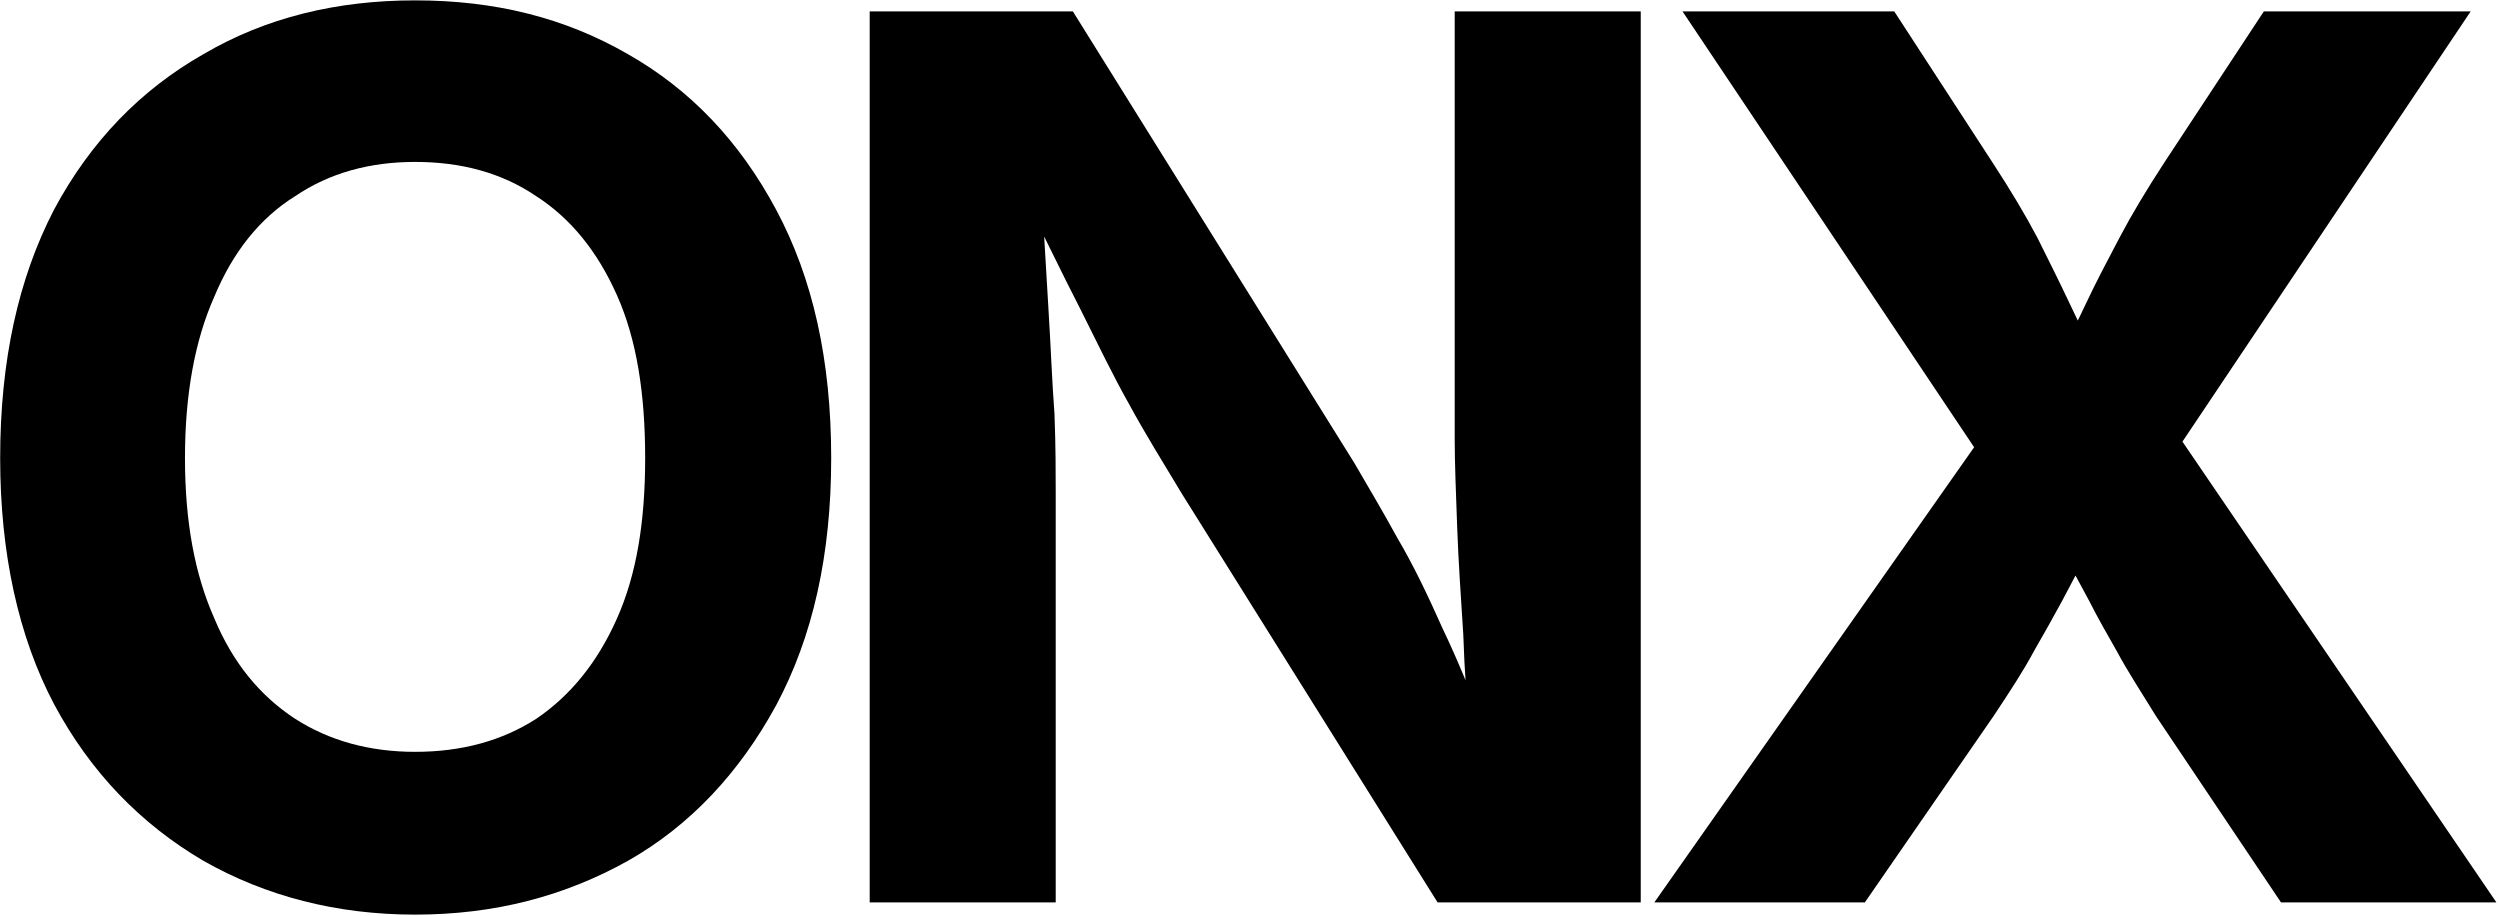
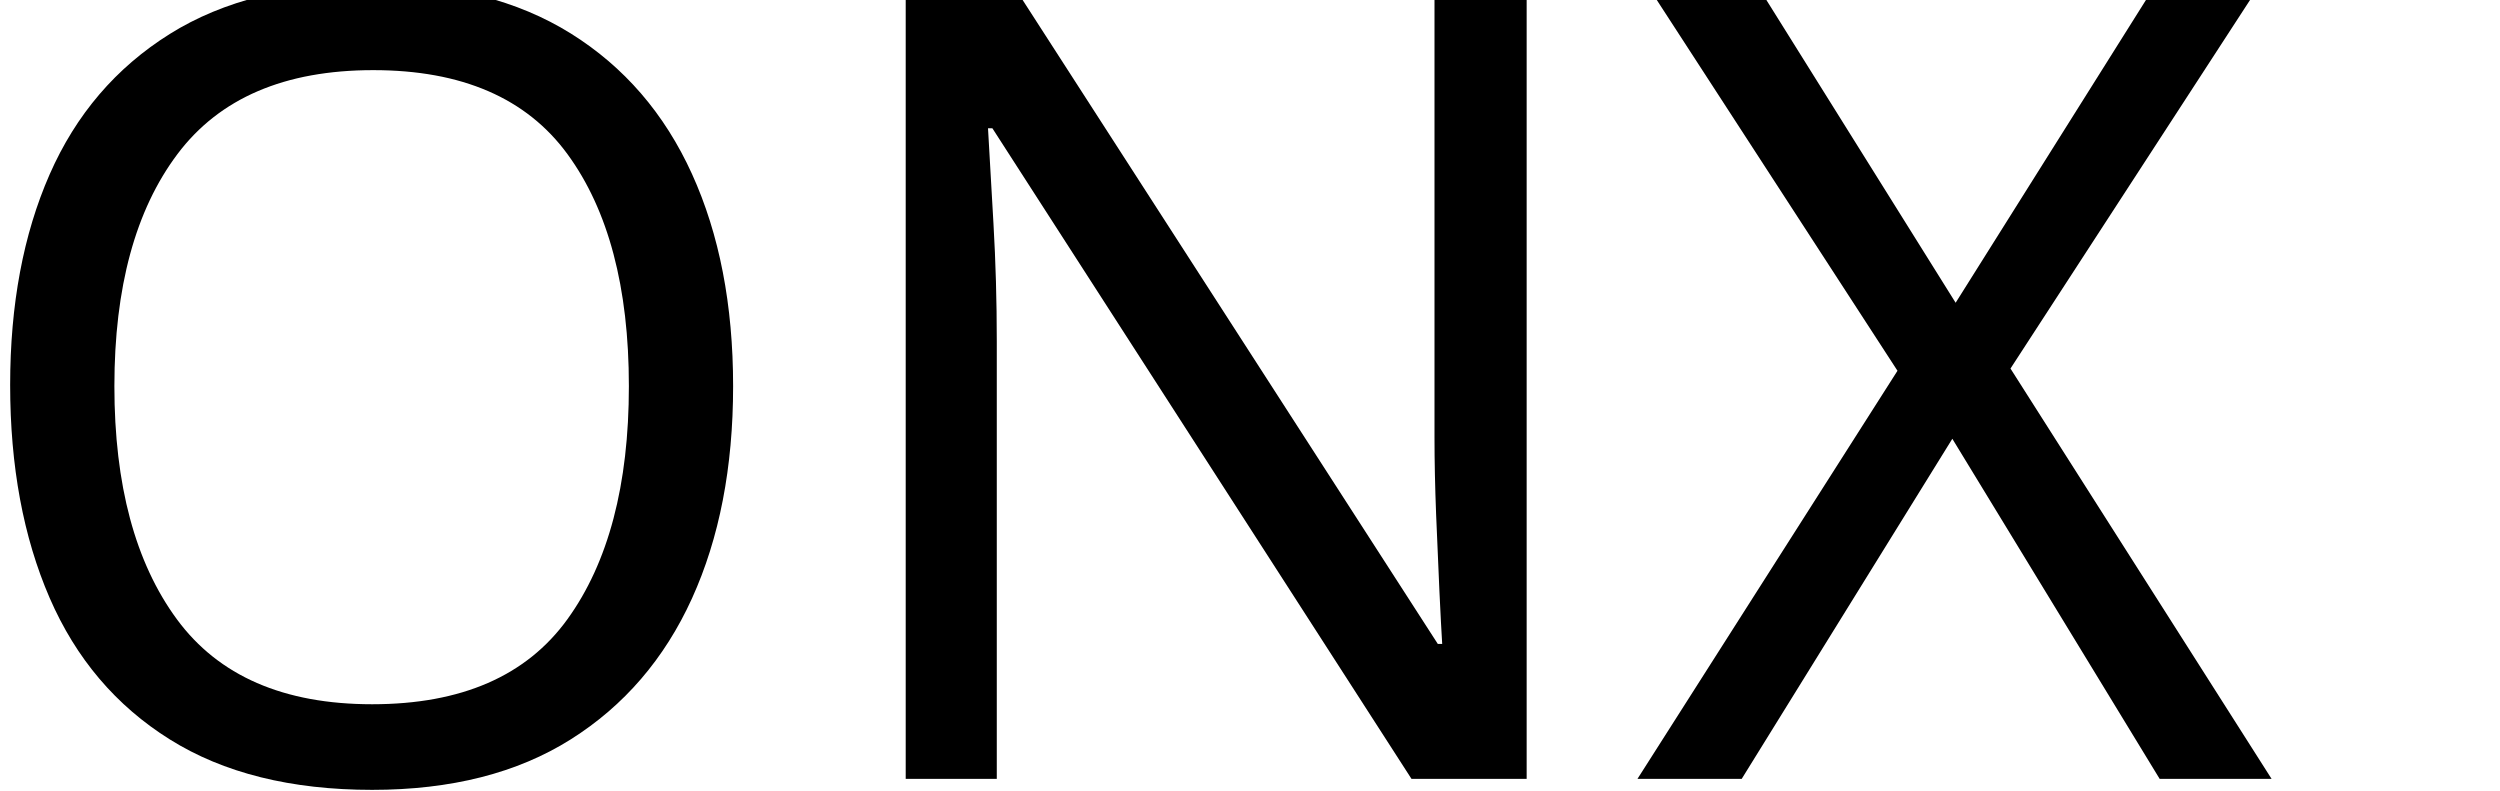
- <svg xmlns="http://www.w3.org/2000/svg" width="100%" height="100%" viewBox="0 0 519 190" version="1.1" xml:space="preserve" style="fill-rule:evenodd;clip-rule:evenodd;stroke-linejoin:round;stroke-miterlimit:2;">
-   <g transform="matrix(1,0,0,1,-938.652,-1393.72)">
-     <g transform="matrix(1,0,0,1,688.388,1441)">
-       <g transform="matrix(254.08,0,0,254.08,238.612,140.054)">
-         <path d="M0.385,0.01C0.321,0.01 0.263,-0.005 0.212,-0.034C0.161,-0.064 0.12,-0.106 0.09,-0.162C0.061,-0.217 0.046,-0.285 0.046,-0.363C0.046,-0.443 0.061,-0.51 0.09,-0.566C0.12,-0.622 0.161,-0.664 0.212,-0.693C0.263,-0.723 0.321,-0.737 0.385,-0.737C0.45,-0.737 0.507,-0.723 0.559,-0.693C0.61,-0.664 0.65,-0.622 0.68,-0.566C0.71,-0.51 0.725,-0.443 0.725,-0.363C0.725,-0.284 0.71,-0.217 0.68,-0.161C0.65,-0.106 0.61,-0.063 0.559,-0.034C0.507,-0.005 0.45,0.01 0.385,0.01ZM0.385,-0.123C0.423,-0.123 0.456,-0.132 0.484,-0.15C0.512,-0.169 0.534,-0.196 0.55,-0.232C0.566,-0.268 0.573,-0.311 0.573,-0.363C0.573,-0.416 0.566,-0.46 0.55,-0.496C0.534,-0.532 0.512,-0.559 0.484,-0.577C0.456,-0.596 0.423,-0.605 0.385,-0.605C0.348,-0.605 0.315,-0.596 0.287,-0.577C0.258,-0.559 0.236,-0.531 0.221,-0.495C0.205,-0.459 0.197,-0.415 0.197,-0.363C0.197,-0.311 0.205,-0.268 0.221,-0.232C0.236,-0.196 0.258,-0.169 0.287,-0.15C0.315,-0.132 0.348,-0.123 0.385,-0.123Z" style="fill-rule:nonzero;" />
-       </g>
-       <g transform="matrix(254.08,0,0,254.08,414.042,140.054)">
-         <path d="M0.066,-0L0.066,-0.728L0.232,-0.728L0.462,-0.359C0.473,-0.34 0.485,-0.32 0.497,-0.298C0.51,-0.276 0.522,-0.251 0.534,-0.224C0.547,-0.197 0.559,-0.167 0.572,-0.133L0.557,-0.133C0.554,-0.16 0.552,-0.189 0.551,-0.219C0.549,-0.25 0.547,-0.279 0.546,-0.307C0.545,-0.335 0.544,-0.359 0.544,-0.378L0.544,-0.728L0.696,-0.728L0.696,-0L0.53,-0L0.321,-0.334C0.306,-0.359 0.291,-0.383 0.278,-0.407C0.265,-0.43 0.252,-0.457 0.238,-0.485C0.223,-0.514 0.207,-0.548 0.187,-0.587L0.206,-0.587C0.208,-0.552 0.21,-0.519 0.212,-0.486C0.214,-0.454 0.215,-0.425 0.217,-0.399C0.218,-0.372 0.218,-0.351 0.218,-0.334L0.218,-0L0.066,-0Z" style="fill-rule:nonzero;" />
-       </g>
-       <g transform="matrix(254.08,0,0,254.08,587.355,140.054)">
-         <path d="M0.025,-0L0.325,-0.427L0.325,-0.314L0.048,-0.728L0.221,-0.728L0.301,-0.605C0.316,-0.582 0.328,-0.562 0.338,-0.543C0.347,-0.525 0.356,-0.507 0.364,-0.49C0.372,-0.473 0.381,-0.455 0.39,-0.437L0.351,-0.437C0.361,-0.455 0.37,-0.473 0.378,-0.49C0.386,-0.507 0.395,-0.524 0.405,-0.543C0.415,-0.562 0.427,-0.582 0.442,-0.605L0.523,-0.728L0.692,-0.728L0.42,-0.322L0.42,-0.43L0.713,-0L0.537,-0L0.435,-0.152C0.422,-0.173 0.411,-0.19 0.403,-0.205C0.395,-0.219 0.387,-0.233 0.381,-0.245C0.374,-0.258 0.366,-0.273 0.357,-0.289L0.381,-0.289C0.372,-0.273 0.365,-0.259 0.358,-0.246C0.351,-0.233 0.343,-0.219 0.335,-0.205C0.327,-0.19 0.316,-0.173 0.302,-0.152L0.197,-0L0.025,-0Z" style="fill-rule:nonzero;" />
-       </g>
-       <g transform="matrix(254.08,0,0,254.08,774.94,140.054)">
+ <svg xmlns="http://www.w3.org/2000/svg" width="100%" height="100%" viewBox="0 0 579 183" version="1.1" xml:space="preserve" style="fill-rule:evenodd;clip-rule:evenodd;stroke-linejoin:round;stroke-miterlimit:2;">
+   <g transform="matrix(1,0,0,1,-972.718,-1701.2)">
+     <g transform="matrix(1,0,0,1,720.956,1741.53)">
+       <g transform="matrix(254.08,0,0,254.08,831.796,140.054)">
            </g>
+       <text x="238.612px" y="140.054px" style="font-family:'Audiowide-Regular', 'Audiowide';font-size:254.08px;">O<tspan x="436.884px 631.807px " y="140.054px 140.054px ">NX</tspan>
+       </text>
    </g>
  </g>
</svg>
